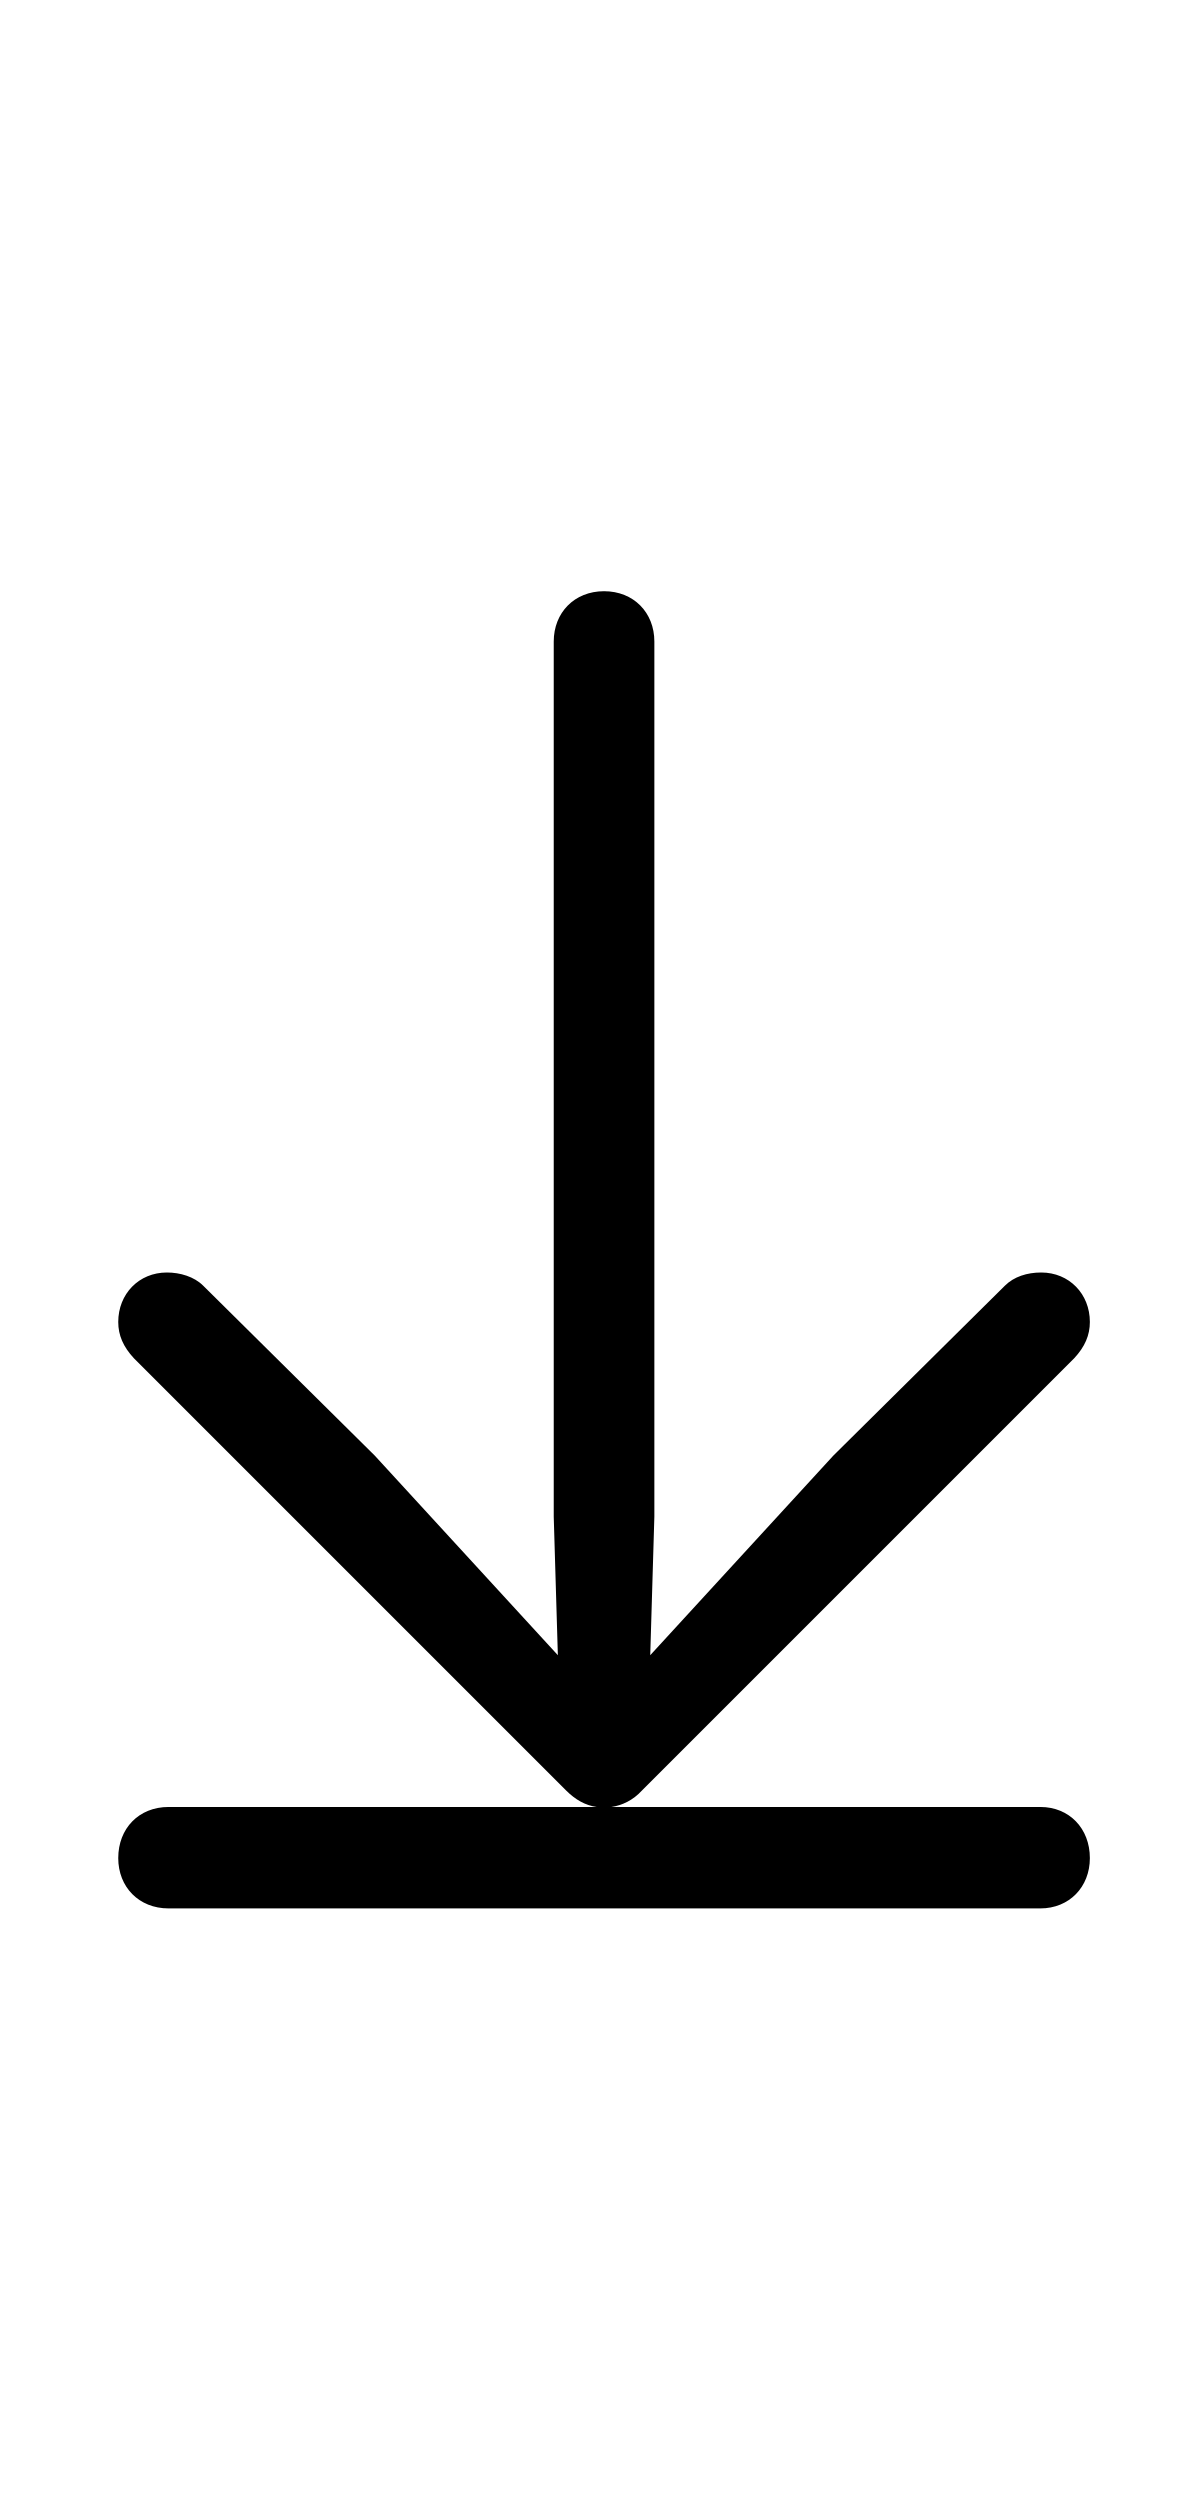
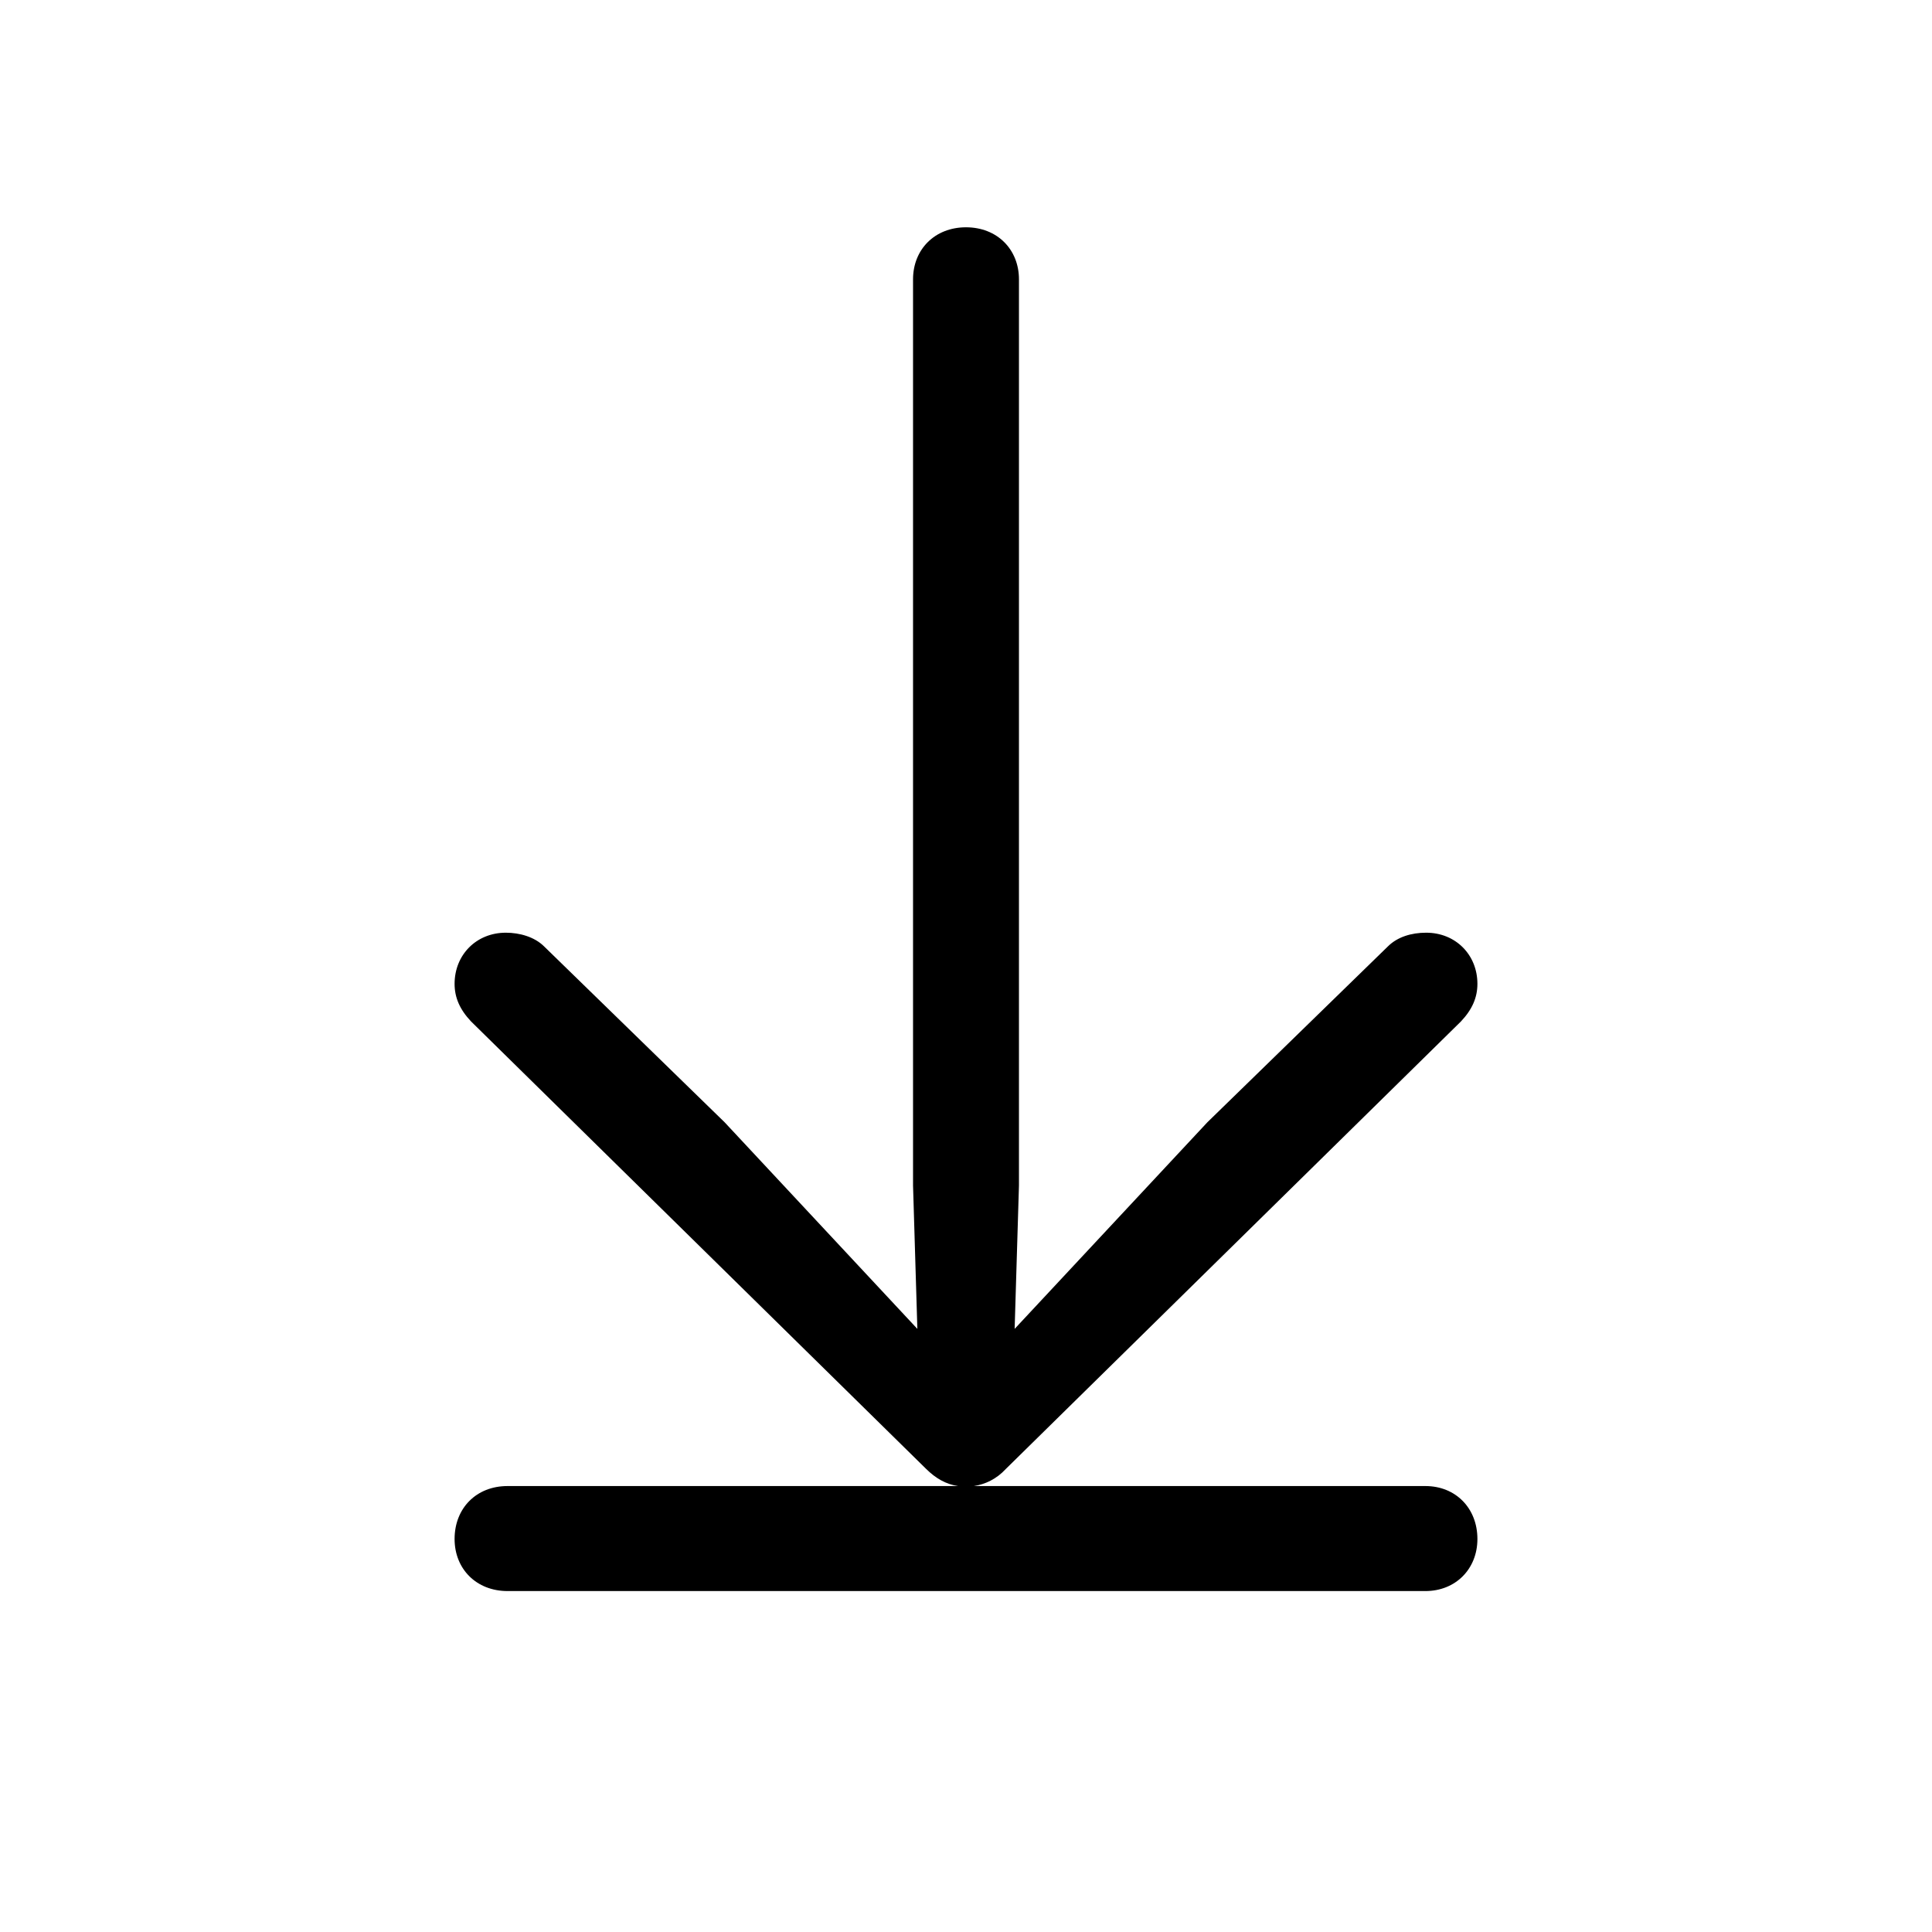
- <svg xmlns="http://www.w3.org/2000/svg" width="71" height="148" viewBox="0 0 71 148" fill="none">
-   <path d="M64.52 110C64.52 108.242 63.299 106.973 61.59 106.973H36.199C36.834 106.875 37.469 106.582 38.006 105.996L63.592 80.41C64.227 79.727 64.52 79.043 64.52 78.262C64.52 76.602 63.299 75.332 61.639 75.332C60.809 75.332 60.027 75.576 59.49 76.113L49.334 86.172L38.494 97.988L38.738 89.785V37.978C38.738 36.27 37.518 35 35.76 35C34.002 35 32.781 36.27 32.781 37.978V89.785L33.025 97.988L22.186 86.172L12.029 76.113C11.492 75.576 10.662 75.332 9.881 75.332C8.221 75.332 7 76.602 7 78.262C7 79.043 7.293 79.727 7.928 80.41L33.514 105.996C34.051 106.533 34.637 106.875 35.32 106.973H9.978C8.221 106.973 7 108.242 7 110C7 111.709 8.221 112.978 9.978 112.978H61.59C63.299 112.978 64.52 111.709 64.52 110Z" fill="black" />
+ <svg xmlns="http://www.w3.org/2000/svg" width="17" height="17" viewBox="0 0 17 17" fill="none">
+   <path d="M13 13.542C13 13.271 12.809 13.076 12.542 13.076H8.569C8.668 13.061 8.767 13.016 8.851 12.925L12.855 8.988C12.954 8.883 13 8.778 13 8.657C13 8.402 12.809 8.207 12.549 8.207C12.419 8.207 12.297 8.244 12.213 8.327L10.624 9.875L8.928 11.693L8.966 10.431V2.458C8.966 2.195 8.775 2 8.5 2C8.225 2 8.034 2.195 8.034 2.458V10.431L8.072 11.693L6.376 9.875L4.787 8.327C4.703 8.244 4.573 8.207 4.451 8.207C4.191 8.207 4 8.402 4 8.657C4 8.778 4.046 8.883 4.145 8.988L8.149 12.925C8.233 13.008 8.324 13.061 8.431 13.076H4.466C4.191 13.076 4 13.271 4 13.542C4 13.805 4.191 14 4.466 14H12.542C12.809 14 13 13.805 13 13.542Z" fill="black" />
</svg>
